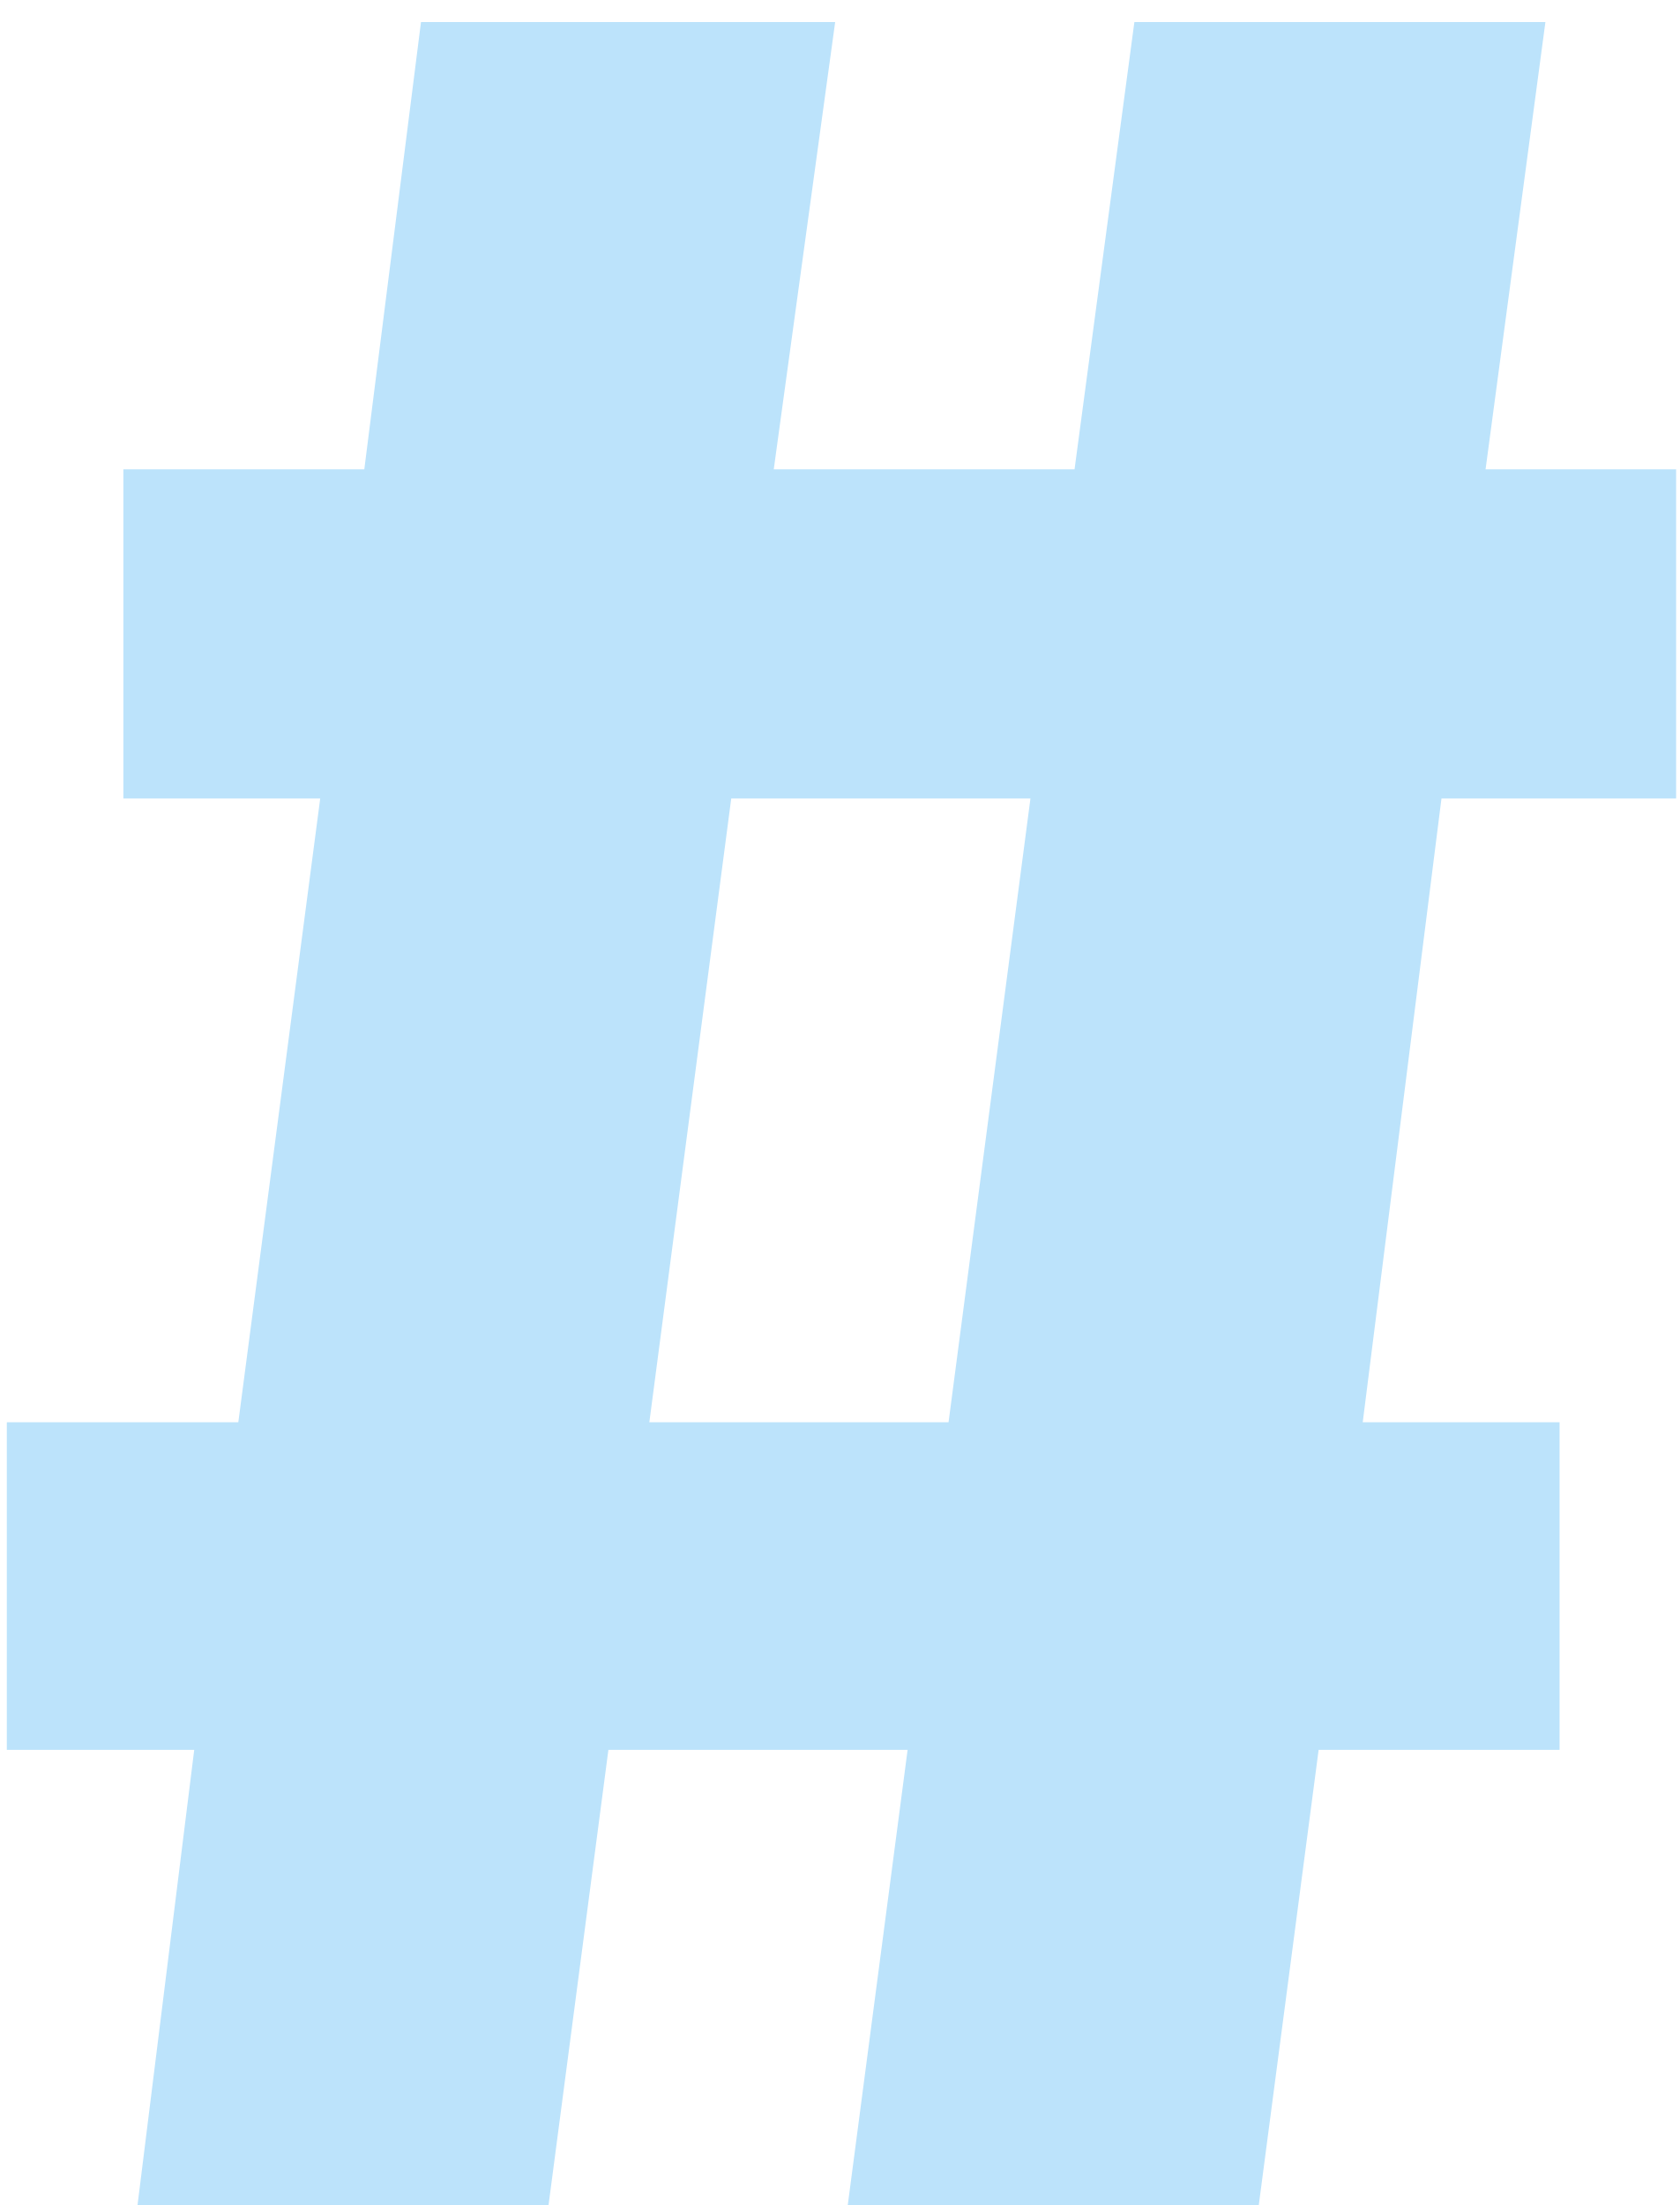
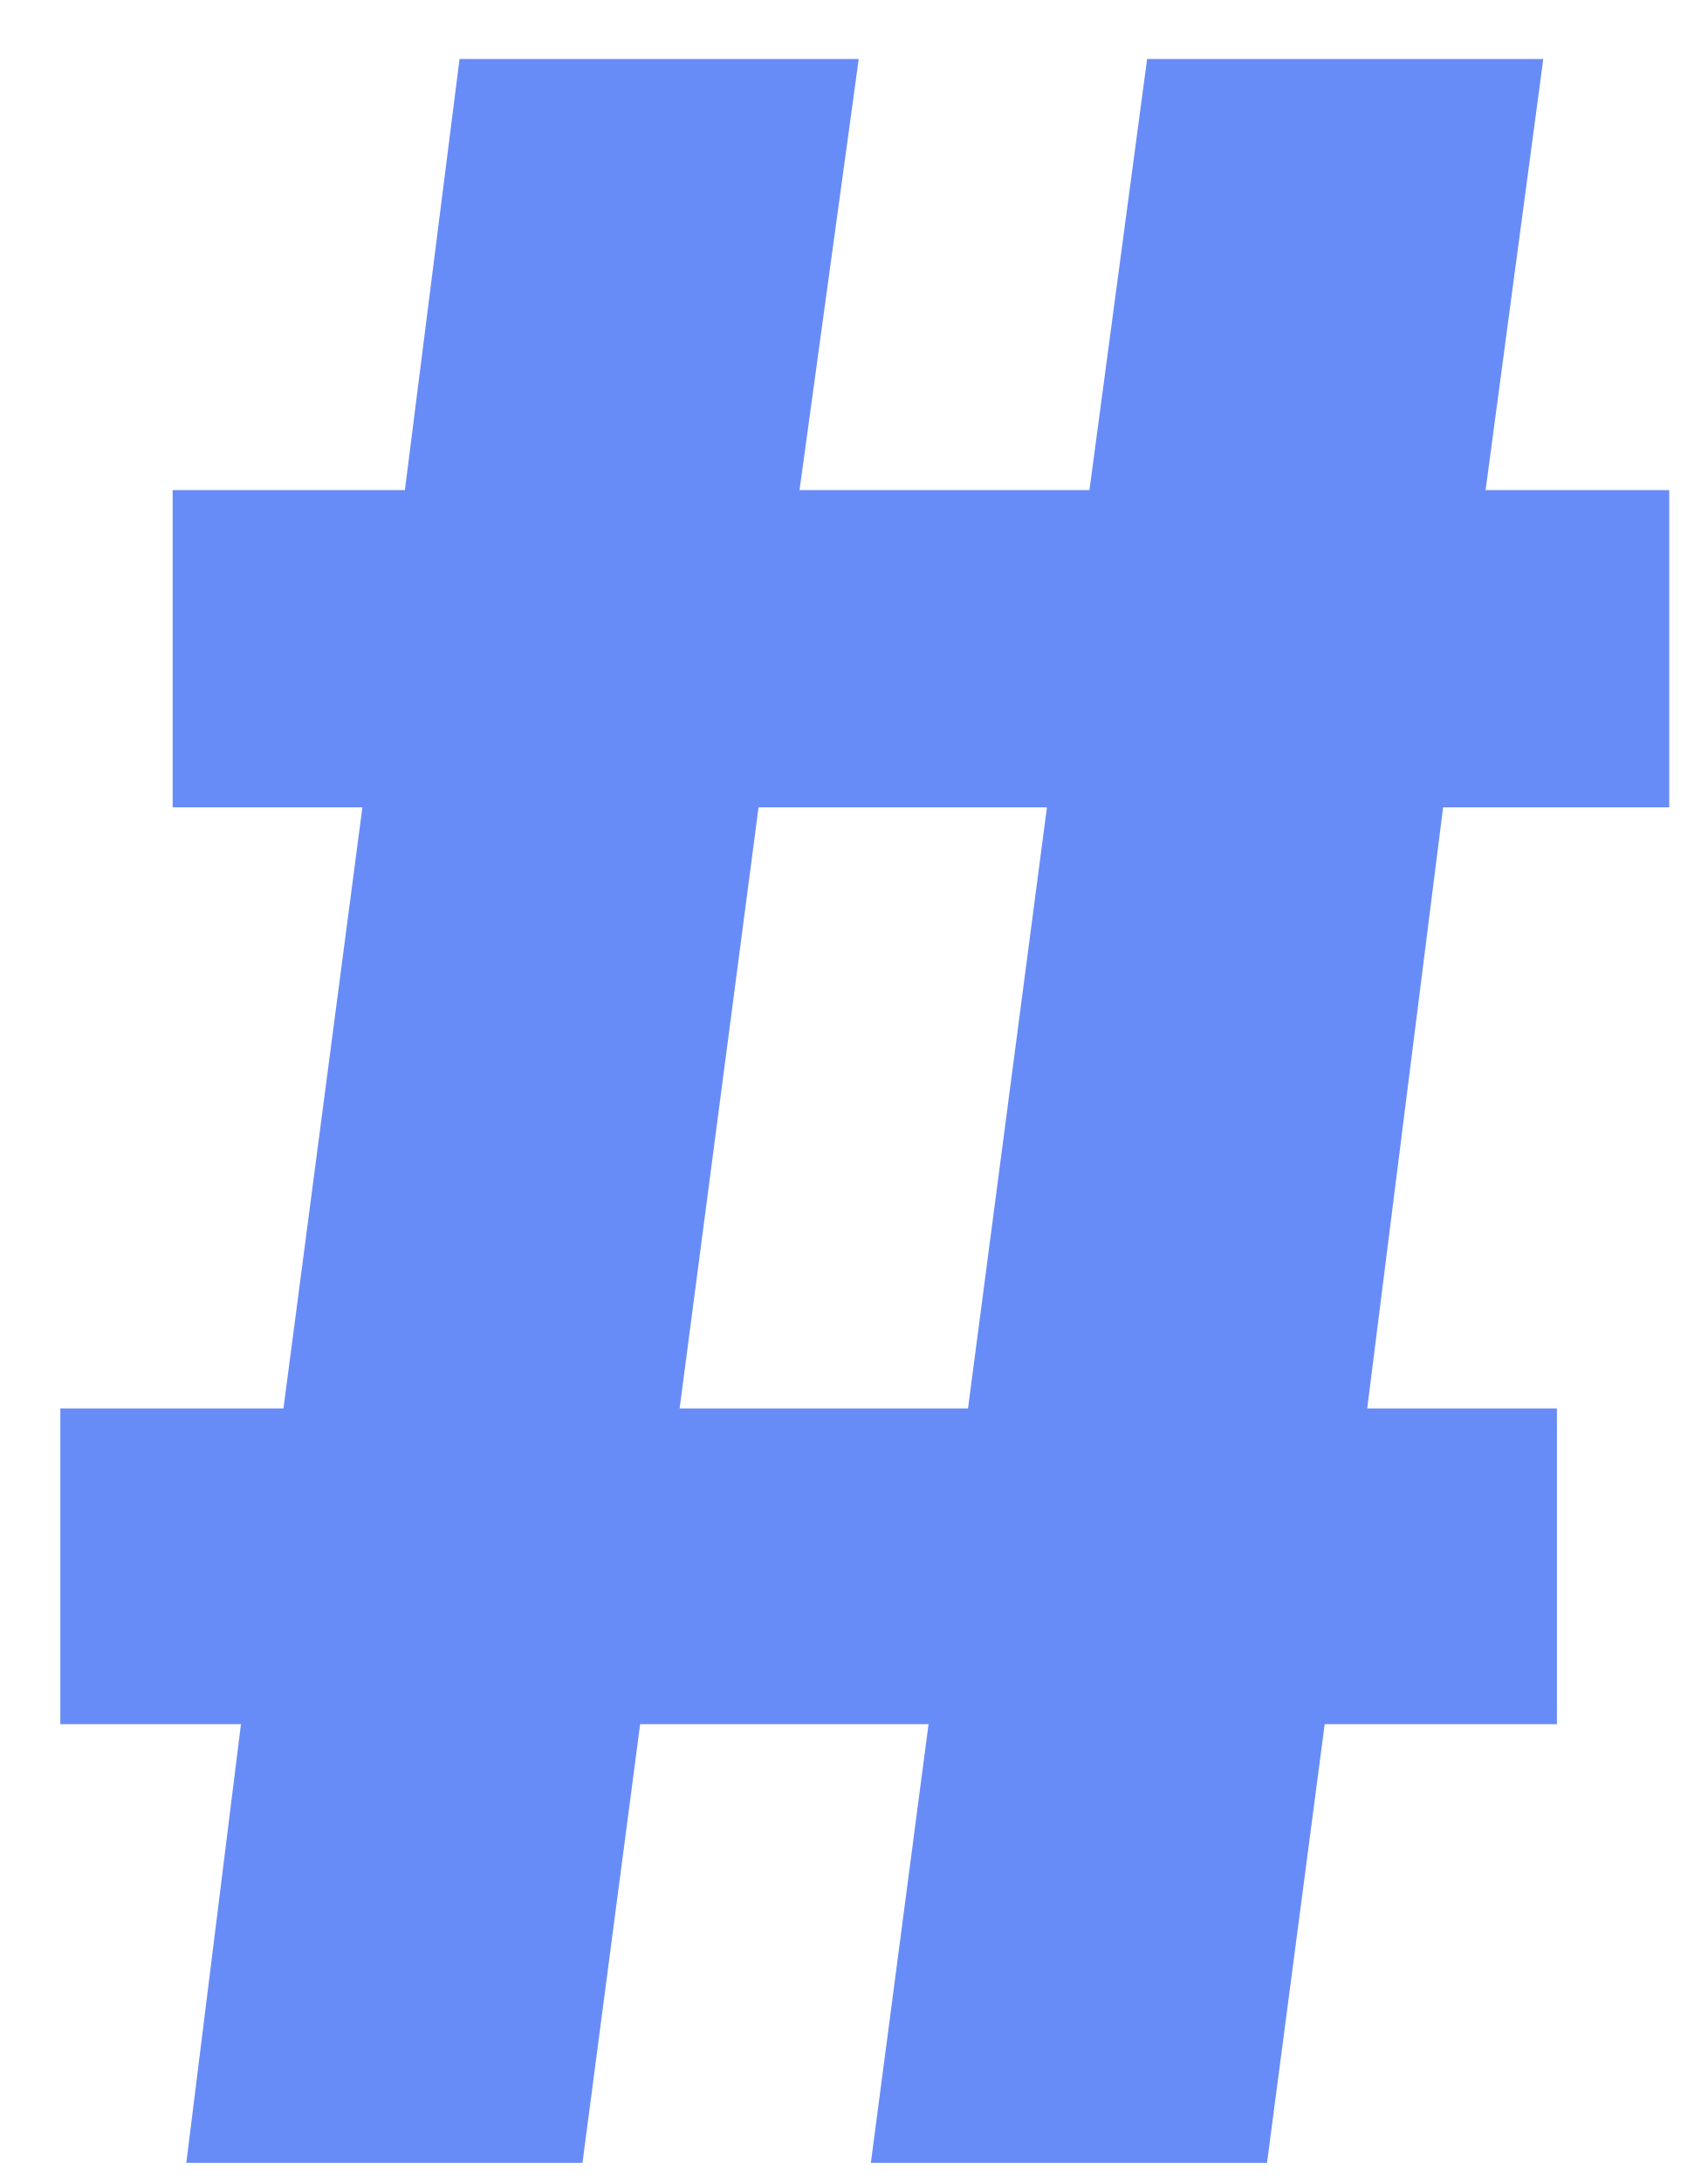
- <svg xmlns="http://www.w3.org/2000/svg" width="32" height="42" viewBox="0 0 32 42" fill="none">
-   <path d="M27.46 15.21L25.96 27.09H29.71V33.33H25.12L23.98 42H16.15L17.29 33.33H11.59L10.45 42H2.62L3.7 33.33H0.13V27.09H4.54L6.1 15.21H2.35V8.94H6.94L8.02 0.42H15.91L14.74 8.94H20.47L21.61 0.42H29.44L28.3 8.94H31.93V15.21H27.46ZM12.37 27.09H18.07L19.63 15.21H13.93L12.37 27.09Z" fill="#BCE3FB" />
+ <svg xmlns="http://www.w3.org/2000/svg" width="18" height="23" viewBox="0 0 18 23" fill="none">
+   <path d="M15.212 8.51L14.412 14.846H16.412V18.174H13.964L13.356 22.798H9.18L9.788 18.174H6.748L6.14 22.798H1.964L2.54 18.174H0.636V14.846H2.988L3.82 8.51H1.82V5.166H4.268L4.844 0.622H9.052L8.428 5.166H11.484L12.092 0.622H16.268L15.66 5.166H17.596V8.51H15.212ZM7.164 14.846H10.204L11.036 8.51H7.996L7.164 14.846Z" fill="#688CF7" />
</svg>
